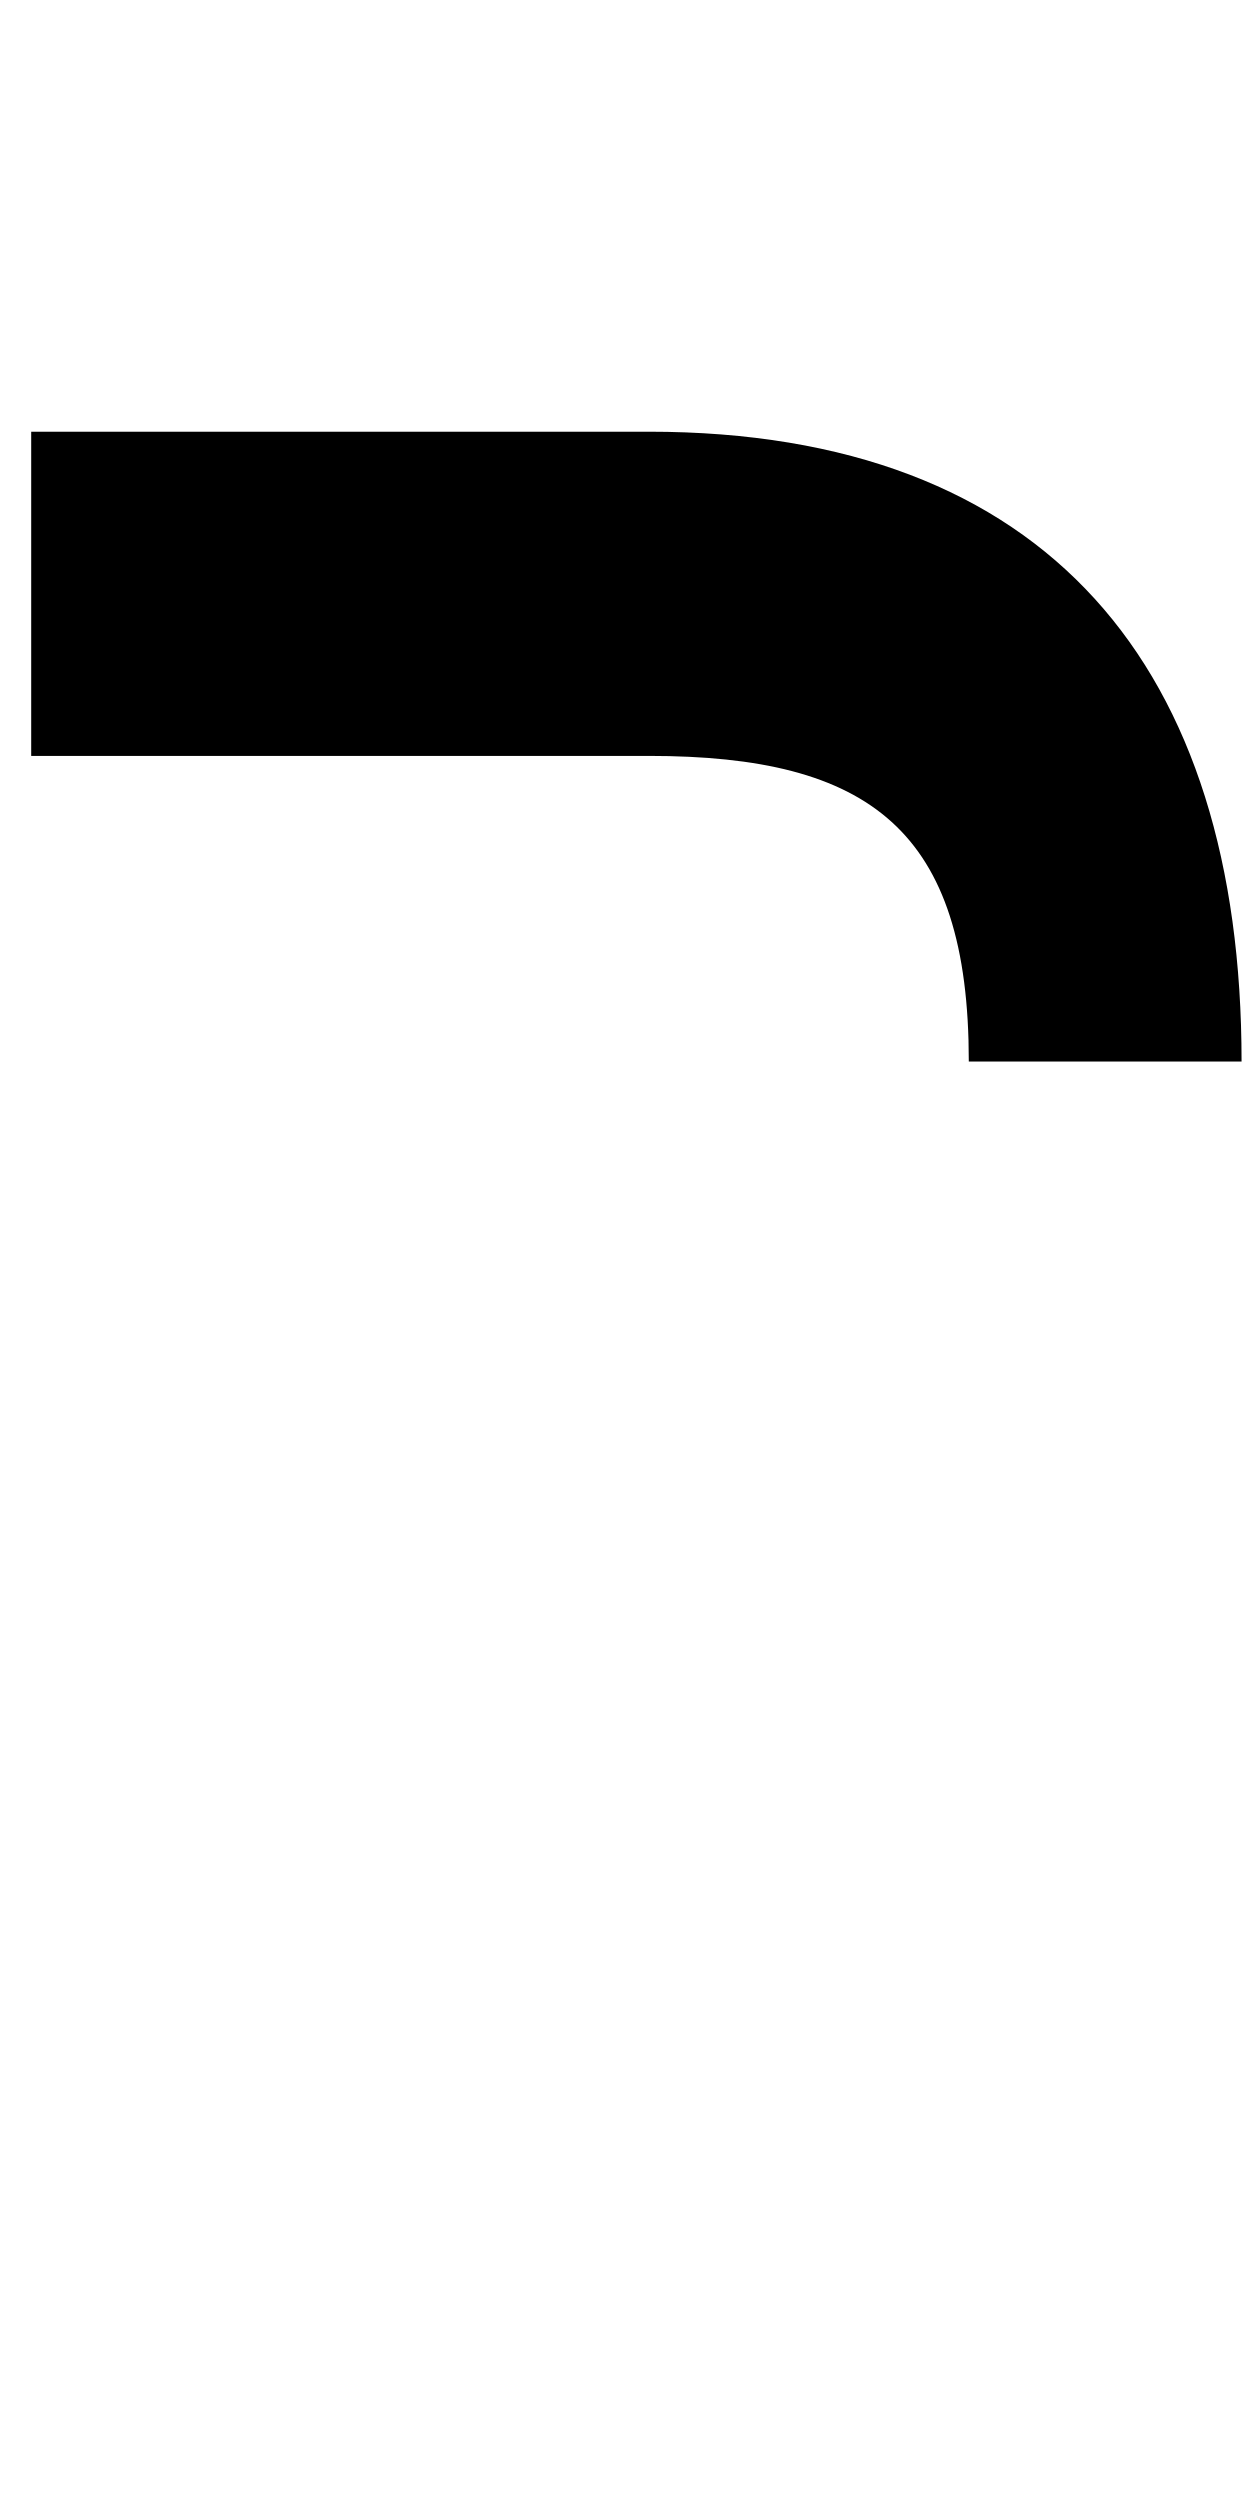
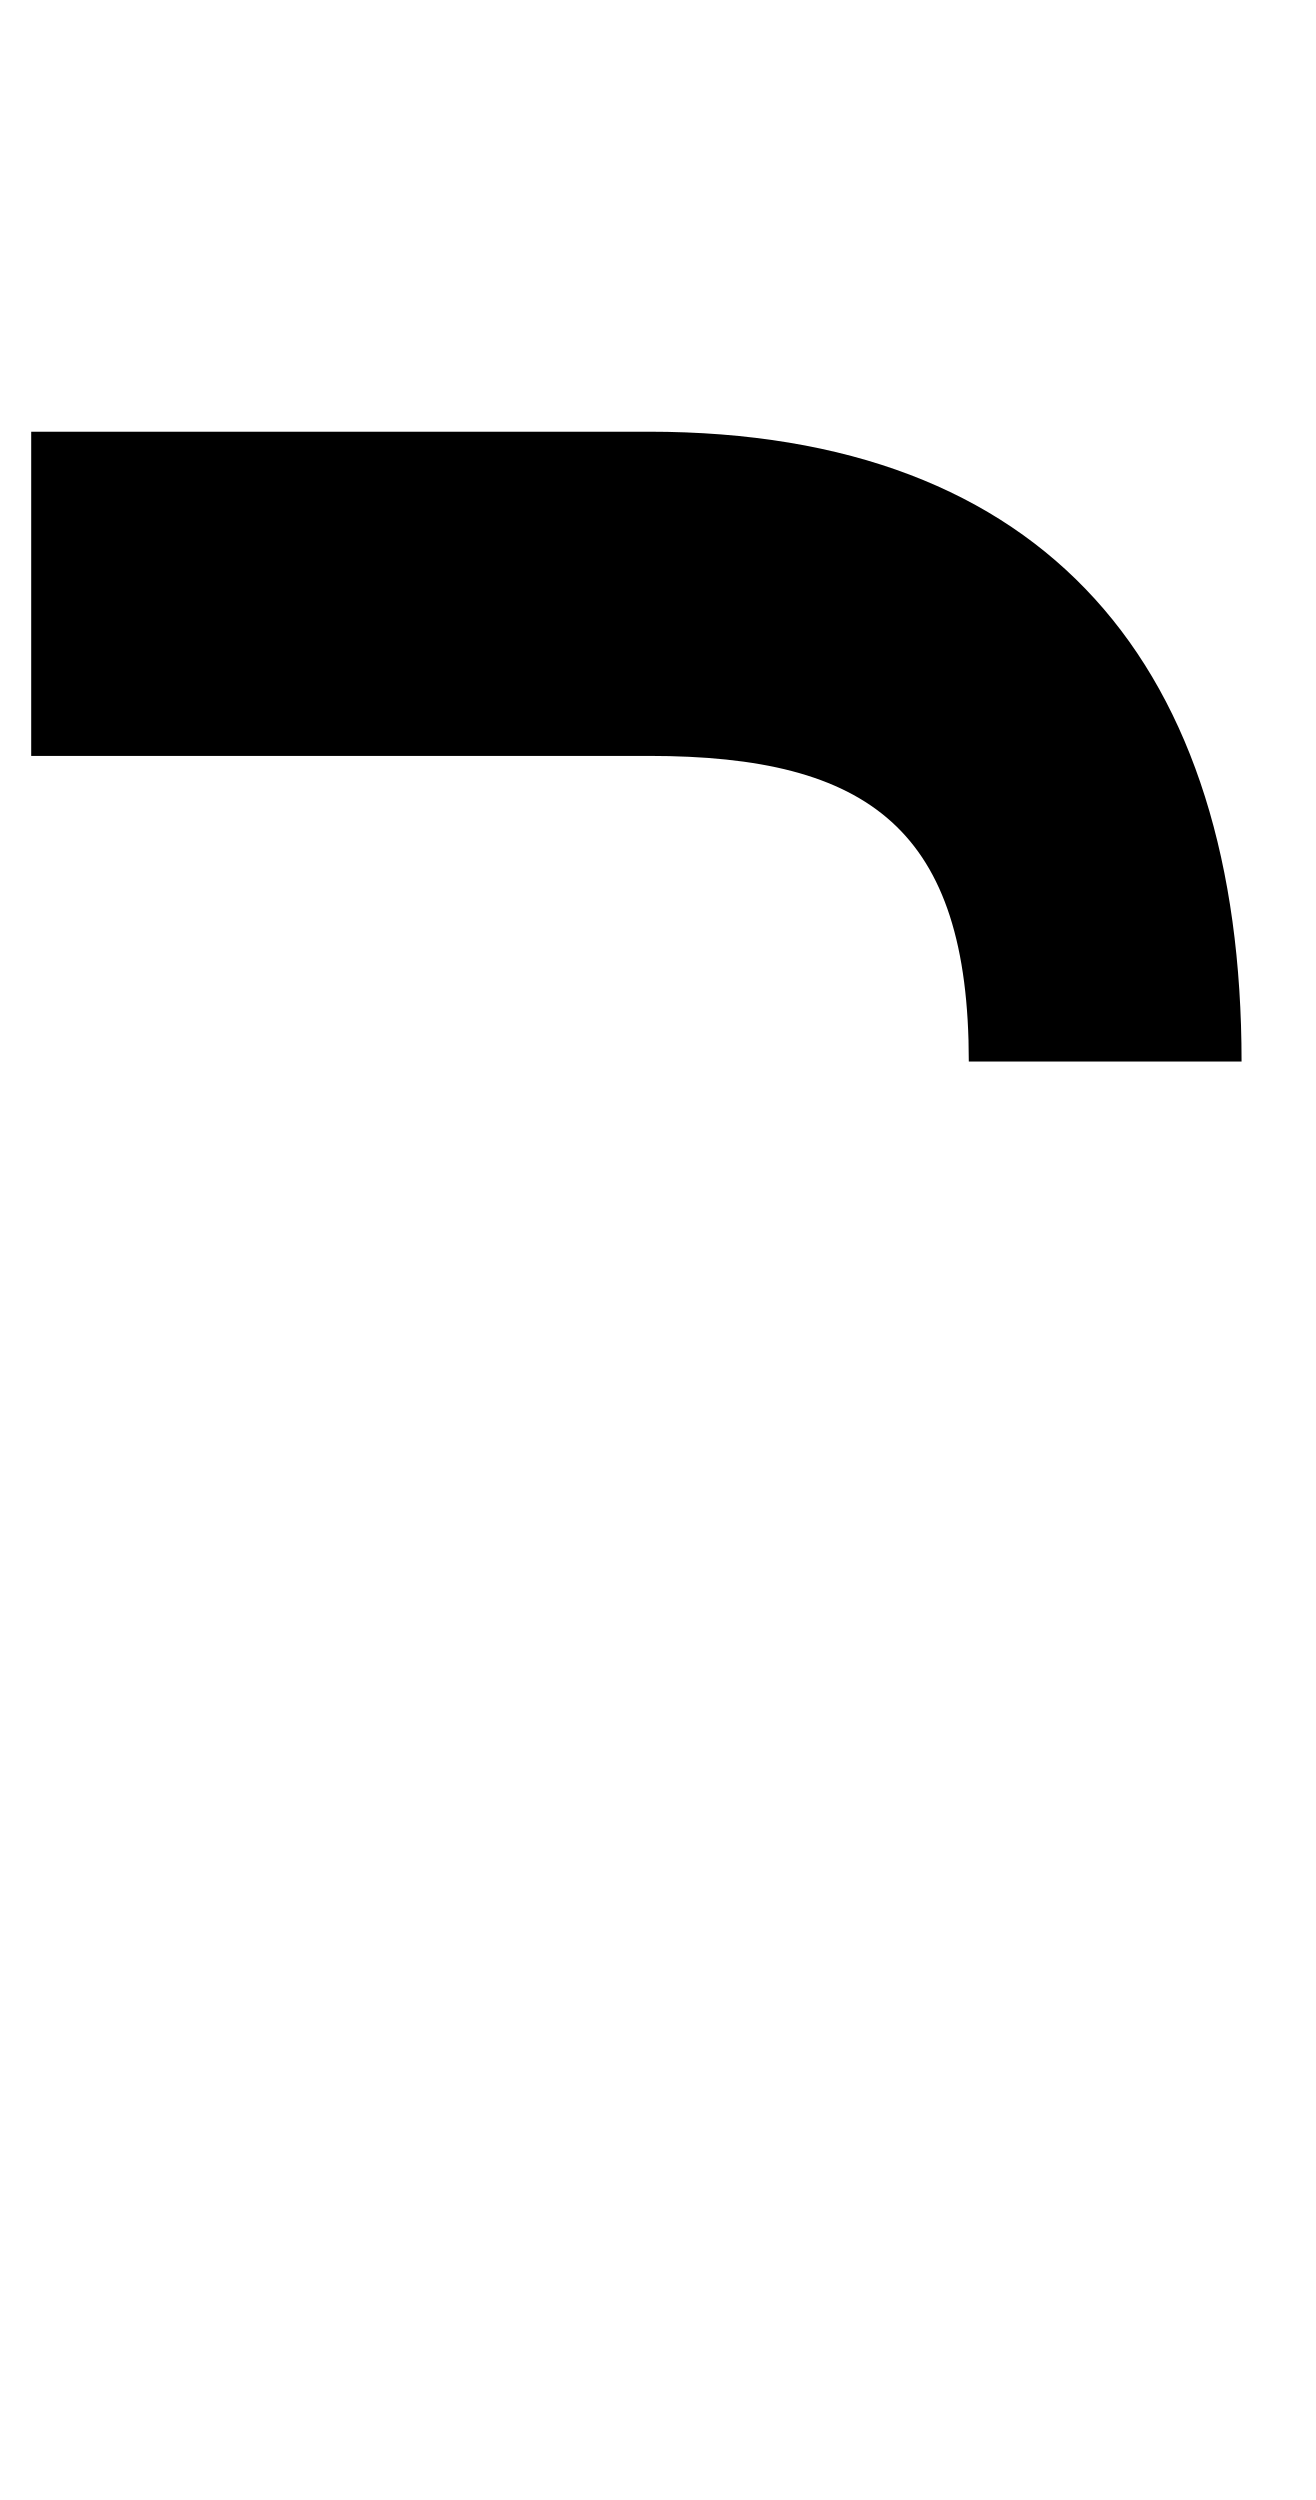
- <svg xmlns="http://www.w3.org/2000/svg" version="1.1" x="0px" y="0px" viewBox="0 0 298 593" style="enable-background:new 0 0 298 593;" xml:space="preserve">
+ <svg xmlns="http://www.w3.org/2000/svg" version="1.1" x="0px" y="0px" viewBox="0 0 312 593" style="enable-background:new 0 0 312 593;" xml:space="preserve">
  <style type="text/css">
	.st0{fill:none;}
	.st1{fill:#E30613;}
	.st2{font-family:'SH-Maintenance-V2';}
	.st3{font-size:489px;}
	.st4{letter-spacing:-19;}
	.st5{letter-spacing:-29;}
	.st6{letter-spacing:-9;}
	.st7{letter-spacing:9;}
	.st8{letter-spacing:-39;}
	.st9{display:none;}
	.st10{display:inline;}
</style>
  <g id="_x5F_V1">
    <g id="E_00000051360959627468142820000017544460044616440767_">
	</g>
    <g id="C">
	</g>
    <g id="N_x5F_3">
	</g>
    <g id="A">
	</g>
    <g id="N_00000054254949360326627830000005329152182886584764_">
	</g>
    <g id="e">
	</g>
    <g id="T">
	</g>
    <g id="N_00000127748963548567887910000006918738376549339794_">
	</g>
    <g id="I">
	</g>
    <g id="A1">
	</g>
    <g id="M">
	</g>
    <g id="R">
	</g>
    <g id="O_00000083778567647030904660000008843847121500168630_">
	</g>
    <g id="F">
	</g>
    <g id="N">
	</g>
    <g id="E">
	</g>
    <g id="P">
	</g>
    <g id="O">
	</g>
  </g>
  <g id="Ebene_20">
    <text transform="matrix(1 0 0 1 -10128.524 1054.634)">
      <tspan x="0" y="0" class="st1 st2 st4" style="font-size:490px;">M</tspan>
      <tspan x="604.7" y="0" class="st1 st2" style="font-size:490px;">A</tspan>
      <tspan x="965.8" y="0" class="st1 st2 st4" style="font-size:490px;">I</tspan>
      <tspan x="1090.7" y="0" class="st1 st2" style="font-size:490px;">NTENANCE</tspan>
    </text>
    <rect x="-13166.9" y="709.6" class="st0" width="1722.6" height="412.6" />
    <text transform="matrix(1 0 0 1 -13166.936 1059.489)">
      <tspan x="0" y="0" class="st1 st2" style="font-size:490px;">OPEN</tspan>
      <tspan x="1660.1" y="0" class="st1 st2 st6" style="font-size:485px;"> </tspan>
    </text>
    <text transform="matrix(1 0 0 1 -11330.94 1069.107)">
      <tspan x="0" y="0" class="st1 st2 st4" style="font-size:490px;">F</tspan>
      <tspan x="252.8" y="0" class="st1 st2" style="font-size:490px;">O</tspan>
      <tspan x="634.1" y="0" class="st1 st2" style="font-size:490px; letter-spacing:-167;"> </tspan>
      <tspan x="602.7" y="0" class="st1 st2" style="font-size:490px;">R</tspan>
    </text>
  </g>
  <g id="Hilfslinien">
    <rect x="-5876.4" y="682.7" class="st0" width="7398.2" height="466.4" />
    <text transform="matrix(1 0 0 1 -5876.373 1031.88)">
      <tspan x="0" y="0" class="st1 st2 st3 st4">WE</tspan>
      <tspan x="739.4" y="0" class="st1 st2 st3 st5">G</tspan>
      <tspan x="1081.2" y="0" class="st1 st2 st3 st6">E</tspan>
      <tspan x="1468.4" y="0" class="st1 st2 st3">N </tspan>
      <tspan x="1939.8" y="0" class="st1 st2 st3 st7">U</tspan>
      <tspan x="2312" y="0" class="st1 st2 st3 st6">M</tspan>
      <tspan x="2736.9" y="0" class="st1 st2 st3">B</tspan>
      <tspan x="3081.2" y="0" class="st1 st2 st3 st4">A</tspan>
      <tspan x="3439.1" y="0" class="st1 st2 st3">U </tspan>
      <tspan x="3910" y="0" class="st1 st2 st3 st5">G</tspan>
      <tspan x="4268.4" y="0" class="st1 st2 st3">E</tspan>
      <tspan x="4585.3" y="0" class="st1 st2 st3 st8">Ö</tspan>
      <tspan x="4926.6" y="0" class="st1 st2 st3">FFNET</tspan>
    </text>
  </g>
  <g id="T_00000151528559115874515910000005984389023753216649_">
    <path class="st9" d="M77,452.2V102.4h76.9v349.8H77z" />
    <path d="M7.4,102.4h146.5c94.6,0,140.6,55.9,140.6,149.4h-64.7c0-54.9-23.5-72.5-75.9-72.5H7.4V102.4z" />
  </g>
  <g id="E_00000150082740960534394650000001756674408269680310_" class="st9">
    <path class="st10" d="M-111.8,452.1V156.4h-63.8v295.6H-111.8z" />
    <path class="st10" d="M-234.1,353.3h140.9c0,0,13.3-74.6,23.6-132.1h-61.9l-11.8,74.6h-90.8V353.3z" />
    <path class="st10" d="M-175.6,452.1h140.9c0,0,13.3-74.6,23.6-132.1H-73l-11.8,74.6h-90.8V452.1z" />
    <path class="st10" d="M-80.3,186.3h60.9c-7.9-43.7-15.2-84.5-15.2-84.5h-140.9v57.5h90.8L-80.3,186.3z" />
  </g>
  <g id="N_00000099632580371903072950000016892054108610634910_" class="st9">
    <path class="st10" d="M-351.8,451.9l93.9-349.3h-69L-387,340.4h-1l-56.3-237.7h-77.3l-41.6,152.6h70.4l9.8-41.6h1l58.7,237.7   L-351.8,451.9z" />
    <rect x="-569" y="102.6" class="st10" width="76.8" height="349.3" />
  </g>
  <g id="F_00000114769032895886322120000014247326199313495697_" class="st9">
    <path class="st10" d="M-761.3,451.9h-76.8V102.7h245.5v64.5h-168.7V248h146.2v59.7h-146.2V451.9z" />
  </g>
  <g id="F_00000173141720675959051990000004486108456543280518_" class="st9">
    <path class="st10" d="M-1047.6,451.6h132.8V169.3h-54.9v217.1h-77.9V451.6z" />
    <path class="st10" d="M-1015.6,451.7c0-18,2.9-33.6,10.7-46.8c6.8-12.2,16.6-23.4,28.3-31.2c11.7-7.8,25.4-13.7,40-17.6   c14.6-3.9,30.2-5.9,70.2-5.9v-81.4c-52.2,0-76.6,3.9-100,12.2c-23.4,8.8-44.4,20-61.9,36.1c-17.6,16.6-31.2,35.1-41.4,57.5   c-9.8,22.9-14.1,48.8-14.1,77H-1015.6z" />
    <polygon class="st10" points="-866.3,100.7 -969.7,100.7 -969.7,383 -914.8,383 -914.8,165.8 -866.3,165.8  " />
  </g>
  <g id="Ö" class="st9">
    <path class="st10" d="M-1429.6,278.8c0-103.7,64.1-184.4,171.6-184.4c107.6,0,171.6,80.7,171.6,184.4   c0,100.7-64.1,181.4-171.6,181.4C-1365.5,460.2-1429.6,379.5-1429.6,278.8z M-1352.8,278.8c0,58.2,25.9,116.9,94.9,116.9   c68.9,0,94.9-58.7,94.9-116.9c0-61.1-25.9-119.8-94.9-119.8C-1326.9,159-1352.8,217.6-1352.8,278.8z" />
    <rect x="-1291.2" y="191.7" class="st10" width="66" height="57.2" />
    <rect x="-1291.2" y="278.8" class="st10" width="66" height="57.2" />
  </g>
  <g id="E_00000056408675155028286430000005814045595369560991_" class="st9">
    <path class="st10" d="M-1458.6,452.2h-265V103.1h261.1v64.5h-184.4v74.8h169.2v59.7h-169.2v85.6h188.3V452.2z" />
  </g>
  <g id="G_00000142136150640176763200000005464168929300255362_" class="st9">
    <polygon class="st10" points="-2101,368 -2024.5,368 -2024.5,178.8 -1926.5,177.3 -1928,102.4 -2101.9,102.4  " />
    <polygon class="st10" points="-2101,452.2 -1833.4,451.8 -1833.4,388.5 -2023.5,389.5 -2024.5,291.5 -2099.5,293  " />
    <path class="st10" d="M-1933.4,451.8h101c10.8-7.4,23-15.2,33.8-22.5c11.8-8.3,21.1-17.2,30.9-26.5c8.3-8.3,15.2-18.6,21.6-32.3   c4.4-11.8,8.3-26,8.3-42.6c0-16.7-3.9-30.9-9.3-44.6c-6.4-12.7-14.7-23.5-25.5-32.3c-10.8-8.8-23-16.2-36.8-21.1   c-13.2-4.9-28.9-6.9-43.1-6.9c-20.6,0-37.7,3.4-53.9,10.8c-15.2,6.4-28.9,16.2-37.7,27.9c-10.8,12.7-18.1,27-23,43.1   c-5.9,17.2-8.3,35.3-6.9,53.9h64.2c0-9.8,1.5-17.6,3.4-27.4c1.5-9.3,3.4-16.7,8.8-25c2.9-7.4,9.3-13.2,16.2-17.6   c6.4-5.4,14.7-7.4,25.5-7.4c14.2,0,26,4.9,35.8,14.7c9.3,7.8,14.2,21.1,14.2,36.8c0,10.3-2.5,20.1-6.9,27   c-5.4,8.3-10.8,15.7-17.2,21.6c-6.9,7.4-15.2,12.3-22.5,18.1c-8.3,4.9-16.7,10.8-24,15.7C-1890.2,423.8-1920.6,443.4-1933.4,451.8z   " />
  </g>
  <g id="U_00000122691519521168774280000013841469757125651126_" class="st9">
    <path class="st10" d="M-2255.7,463.6c-102.4-1.5-114.8-74.7-114.8-119.8v-242h77.7v238.5c0,24.3,0,55.9,37.1,57.9V463.6z" />
    <path class="st10" d="M-2533.8,101.9h77.7v238.5c0,25.2,0,57.9,41.1,57.9c36.6,0,45-24.7,45-58.9v-15.8h70.3v30.7   c0,77.2-57.4,109.4-116.3,109.4c-105.4,0-117.8-74.2-117.8-119.8V101.9z" />
  </g>
  <g id="A_00000004505667569094896160000014532079075801900974_" class="st9">
    <path class="st10" d="M-2689.3,203.9l-3,70.3l30,6.9v1l-247.3,61v75.2l121.9,33.4l15.2-61l-22.1-9.3v-1l244.4-61v-78.2   L-2689.3,203.9z" />
    <polygon class="st10" points="-2864.8,430.6 -2787.1,451.7 -2781.2,451.7 -2722.7,212.8 -2721.7,212.8 -2662.2,451.7    -2585.5,451.7 -2550.1,319.5 -2618.5,317.5 -2624.4,337.1 -2625.4,337.1 -2685.4,101.1 -2757.6,101.1 -2818.6,339.6 -2819.6,339.6     " />
  </g>
  <g id="B" class="st9">
    <path class="st10" d="M-3228.2,452.2V103.1h164.3c66.5,0,111.5,21.5,111.5,86.6c0,34.7-16.6,57.7-47.4,72.9   c43,12.2,64.1,45,64.1,88.5c0,70.9-60.1,101.2-123.2,101.2H-3228.2z M-3079.5,162.8h-71.9v81.7h77.8c27.4,0,46.9-12.2,46.9-41.6   C-3026.7,170.1-3052.2,162.8-3079.5,162.8z M-3151.4,392.6h82.2c29.8,0,56.7-9.8,56.7-46c0-35.7-22-49.9-55.3-49.9h-83.6V392.6z" />
  </g>
  <g id="M_00000134250281029563310950000003257287664879667615_" class="st9">
    <path class="st10" d="M-3485.4,335.1h75.5c-12.8-20.6-144.7-232.9-144.7-232.9h-77v350.1h72.1V217.4h1   C-3558.5,217.4-3521.7,276.2-3485.4,335.1z" />
    <path class="st10" d="M-3409.4,335.1c36.3-58.8,73.1-117.7,73.1-117.7h1v234.9h72.1V102.1h-77c0,0-131.9,212.3-144.7,232.9H-3409.4   z" />
  </g>
  <g id="U" class="st9">
    <path class="st10" d="M-3681.4,452.2h-247.3v-64.6h170.4v-285h76.9V452.2z M-3975.7,452.2V102.6h76.9v285h170.4v64.6H-3975.7z" />
  </g>
  <g id="N_00000154425763484525918430000008508601231558086807_" class="st9">
    <path class="st10" d="M-4226.2,452.2l93.9-349.3h-69l-60.2,237.7h-1l-56.3-237.7h-77.3l-41.6,152.6h70.4l9.8-41.6h1l58.7,237.7   L-4226.2,452.2z" />
    <rect x="-4443.4" y="103" class="st10" width="76.8" height="349.3" />
  </g>
  <g id="E_00000165205204584183719570000002201050886193303485_" class="st9">
    <path class="st10" d="M-4757.2,281.2h-64.3c0-107.2,80.4-171.1,180.8-171.1v76.5C-4698.8,186.6-4757.2,212.5-4757.2,281.2z" />
    <path class="st10" d="M-4649.3,381.1c0-68.7-58.5-94.5-116.5-94.5V210c100.4,0,180.8,63.8,180.8,171.1H-4649.3z" />
    <polygon class="st10" points="-4472.4,373.8 -4472.4,452.2 -4643.4,452.2 -4648.3,373.8  " />
    <path class="st10" d="M-4757.2,281.2c0,68.7,58.5,94.5,116.5,94.5v76.5c-100.4,0-180.8-63.8-180.8-171.1H-4757.2z" />
    <path class="st10" d="M-4791.6,86.7V4.4c26.8,0,53.1,4.9,76.5,12.7c23.4,8.8,43.4,20,60.9,36.1s31.2,34.6,40.9,57.5   c10.2,22.9,15.1,49.2,15.1,76.5h-69.2c0-18-3.4-32.7-10.2-45.8c-7.3-13.2-16.6-23.4-28.3-32.2c-11.7-7.8-25.8-13.6-40-18   C-4761.4,87.7-4776,86.7-4791.6,86.7z" />
  </g>
  <g id="G" class="st9">
    <path class="st10" d="M-4837.3,452.8h-48.9l-7.8-39.6c-27.4,35.2-62.1,47.9-95.8,47.9c-107.6,0-171.6-80.7-171.6-181.4   c0-103.7,64.1-184.4,171.6-184.4c71.4,0,139.4,43.5,147.2,123.2h-73.4c-9.3-39.1-37.2-58.7-73.8-58.7c-68.9,0-94.9,58.7-94.9,119.8   c0,58.2,25.9,116.9,94.9,116.9c50.4,0,78.7-26.4,83.1-75.3h-77.3v-57.2h146.7V452.8z" />
  </g>
  <g id="E_00000005963599347184841430000018193220976272044449_" class="st9">
    <path class="st10" d="M-5177,452.2h-265V103.1h261.1v64.5h-184.4v74.8h169.2v59.7h-169.2v85.6h188.3V452.2z" />
  </g>
  <g id="W" class="st9">
    <path class="st10" d="M-5708.4,219.2c-36.3,58.9-73.1,117.7-73.1,117.7h-1V102h-72.1v350.3h77c0,0,132-212.4,144.7-233H-5708.4z    M-5632.4,219.2h-75.5c12.8,20.6,144.7,233,144.7,233h77V102h-72.1v235h-1C-5559.3,337-5596.1,278.1-5632.4,219.2z" />
  </g>
  <g id="E_00000113322483045279252990000013609696148037364875_" class="st9">
    <path class="st10" d="M-6637.4,279.7h-64.9c0-108.1,81.1-172.5,182.4-172.5v77.2C-6578.4,184.4-6637.4,210.4-6637.4,279.7z" />
    <path class="st10" d="M-6525.8,380.5c0-69.3-59-95.4-117.5-95.4V208c101.3,0,182.4,64.4,182.4,172.5H-6525.8z" />
    <polygon class="st10" points="-6347.4,373.1 -6347.4,452.2 -6519.9,452.2 -6524.9,373.1  " />
    <path class="st10" d="M-6637.4,279.7c0,69.3,59,95.4,117.5,95.4v77.2c-101.3,0-182.4-64.4-182.4-172.5H-6637.4z" />
    <path class="st10" d="M-6669.4,83.6V0.5c27,0,53.6,4.9,77.2,12.8c23.6,8.8,43.7,20.2,61.4,36.4c17.7,16.2,31.5,34.9,41.3,58   c10.3,23.1,15.2,49.6,15.2,77.2h-69.8c0-18.2-3.4-32.9-10.3-46.2c-7.4-13.3-16.7-23.6-28.5-32.4c-11.8-7.9-26.1-13.8-40.3-18.2   C-6638.9,84.6-6653.6,83.6-6669.4,83.6z" />
  </g>
  <g id="C_00000112622374827432275670000003417328206733987971_" class="st9">
-     <path class="st10" d="M-6731.6,219.4h-74.5c-5.4-34.8-38.7-61.3-76.4-61.3c-69.1,0-95.1,58.8-95.1,120.1   c0,58.3,26,117.1,95.1,117.1c47,0,73.5-31.9,79.4-78.4h74.5c-7.8,87.7-67.6,143.1-153.9,143.1c-107.8,0-172-80.9-172-181.8   c0-103.9,64.2-184.7,172-184.7C-6806,93.4-6740.9,138.5-6731.6,219.4z" />
+     <path class="st10" d="M-6729.4,219.4h-74.5c-5.4-34.8-38.7-61.3-76.4-61.3c-69.1,0-95.1,58.8-95.1,120.1   c0,58.3,26,117.1,95.1,117.1c47,0,73.5-31.9,79.4-78.4h74.5c-7.8,87.7-67.6,143.1-153.9,143.1c-107.8,0-172-80.9-172-181.8   c0-103.9,64.2-184.7,172-184.7C-6803.9,93.4-6738.8,138.5-6729.4,219.4z" />
  </g>
  <g id="N_00000117657359395406629260000008490405748572120458_" class="st9">
    <path class="st10" d="M-7366.8,452.2h76.9V102.6h-76.9V452.2z" />
    <polygon class="st10" points="-7148.9,452.2 -7055.4,102.6 -7124,102.6 -7184.2,340.6 -7185.2,340.6 -7241.5,102.6 -7318.8,102.6    -7360.4,255.4 -7289.9,255.4 -7280.1,213.8 -7279.2,213.8 -7219.9,452.2  " />
  </g>
  <g id="A_00000070819818803741320060000005539798163125646774_" class="st9">
    <path class="st10" d="M-7549,203.9l-3,70.3l30,6.9v1l-247.3,61v75.2l121.9,33.4l15.2-61l-22.1-9.3v-1l244.4-61v-78.2L-7549,203.9z" />
    <polygon class="st10" points="-7724.6,430.6 -7646.9,451.7 -7641,451.7 -7582.5,212.8 -7581.5,212.8 -7522,451.7 -7445.3,451.7    -7409.9,319.5 -7478.2,317.5 -7484.1,337.4 -7485.1,337.4 -7545.1,101.1 -7617.4,101.1 -7678.4,339.6 -7679.4,339.6  " />
  </g>
  <g id="N_00000129165096651451788460000006894638935768142516_" class="st9">
    <path class="st10" d="M-8025.3,452.2h-72V102.4h76.4l146,234.7h1V102.4h72v349.9h-76.9L-8024.3,218h-1V452.2z" />
  </g>
  <g id="E_00000096737436898591806260000014476501128100374183_" class="st9">
    <path class="st10" d="M-8244.6,452.2V156.6h-63.8v295.6H-8244.6z" />
    <path class="st10" d="M-8366.9,353.5h140.9c0,0,13.3-74.6,23.6-132.1h-61.9l-11.8,74.6h-90.8V353.5z" />
    <path class="st10" d="M-8308.4,452.2h140.9c0,0,13.3-74.6,23.6-132.1h-61.9l-11.8,74.6h-90.8V452.2z" />
    <path class="st10" d="M-8213.2,186.5h60.9c-7.9-43.7-15.2-84.5-15.2-84.5h-140.9v57.5h90.8L-8213.2,186.5z" />
  </g>
  <g id="T_00000040572434587172107020000003403572265167091088_" class="st9">
    <path class="st10" d="M-8641.7,452.1h65.4V179.8h208.9V102h-274.3V452.1z" />
    <polygon class="st10" points="-8547.1,452.2 -8455.6,102 -8521.4,102 -8582.3,340.7 -8582.8,340.7 -8614,452.1  " />
  </g>
  <g id="N_00000162323512888102647520000008162614129556769983_" class="st9">
    <rect x="-8768.9" y="102.4" class="st10" width="76.8" height="349.2" />
    <path class="st10" d="M-9034,451.6h77.8l92.9-263.1h1l90.5,263.1h79.7l-130.6-349.2h-78.7L-9034,451.6z" />
  </g>
  <g id="I_00000075868811598525912980000008971315367424001668_" class="st9">
-     <text transform="matrix(1 0 0 1 -9177.292 451.5694)" class="st10 st2 st4" style="font-size:490px;">I</text>
-   </g>
-   <g id="A_00000047767008426511249760000015642639169606536113_" class="st9">
-     <polygon class="st10" points="-9271.5,451.6 -9177.8,451.6 -9177.8,398.1 -9207.7,398.1 -9207.7,161.6 -9271.5,161.6  " />
-     <polygon class="st10" points="-9385.9,348.1 -9221,348.1 -9221,167 -9207.7,167 -9207.7,103.2 -9385.9,103.2 -9385.9,167    -9274.5,167 -9274.5,284.3 -9385.9,284.3  " />
-     <path class="st10" d="M-9476.6,451.6h75.6c0.5-23.1,3.4-48.1,8.3-75.1c5.4-27,12.8-53.5,22.1-80c9.3-26,21.1-50.5,35.3-74.1   c14.2-23.1,30.4-42.7,48.6-58.4v-60.8h-238V169h165.4c-33.4,40.2-60.4,84.4-80.5,132.5C-9460.4,349.6-9472.7,399.6-9476.6,451.6z" />
+     <g class="st10">
+       <path d="M-9066.6,451.6h-76.9V101.7h76.9V451.6z" />
+     </g>
+   </g>
+   <g id="A_00000047767008426511249760000015642639169606536113_">
+     <polygon points="-9271.5,451.6 -9177.8,451.6 -9177.8,398.1 -9207.7,398.1 -9207.7,161.6 -9271.5,161.6  " />
+     <polygon points="-9385.9,348.1 -9221,348.1 -9221,167 -9207.7,167 -9207.7,103.2 -9385.9,103.2 -9385.9,167 -9274.5,167    -9274.5,284.3 -9385.9,284.3  " />
+     <path d="M-9476.6,451.6h75.6c0.5-23.1,3.4-48.1,8.3-75.1c5.4-27,12.8-53.5,22.1-80c9.3-26,21.1-50.5,35.3-74.1   c14.2-23.1,30.4-42.7,48.6-58.4v-60.8h-238V169h165.4c-33.4,40.2-60.4,84.4-80.5,132.5C-9460.4,349.6-9472.7,399.6-9476.6,451.6z" />
  </g>
  <g id="M_00000030454837118209363920000004010763359709145015_" class="st9">
    <path class="st10" d="M-9835.6,158.9h-153.8l0.5,216.7h-133.3v76.6h197.7L-9925,235h89.3V158.9z" />
    <polygon class="st10" points="-9584.8,103.7 -9660.9,103.7 -9660.9,452.2 -9524.7,452.2 -9524.7,388.3 -9584.8,388.3  " />
    <polygon class="st10" points="-9813.7,103.7 -9890.8,103.7 -9932.3,256.5 -9862,256 -9851.8,215 -9850.8,215 -9792.2,452.2    -9720.9,452.2 -9659.9,213.1 -9659,213.1 -9619.4,103.7 -9695.1,103.7 -9756.1,341 -9757.1,341  " />
  </g>
  <g id="R_00000005247159732225481780000017538744411482086332_" class="st9">
    <path class="st10" d="M-10620.3,179.2v-77c45.1,0,119.2,12.3,119.2,116.7c0,58.4-31.9,115.2-108.4,115.2h-30.4v-69.6h15.7   c33.8,0,58.4-8.3,58.4-44.6C-10565.9,179.2-10598.2,179.2-10620.3,179.2z" />
    <polygon class="st10" points="-10693.9,452.3 -10693.9,102.2 -10616.9,102.2 -10616.9,452.2  " />
    <path class="st10" d="M-10505.6,592.6h-70.6c18.1-74,53.9-143.7,103-203h-162.8v-64.7h234.4v59.8   C-10455.5,431.7-10490.4,515.1-10505.6,592.6z" />
  </g>
  <g id="O_00000139989076900347810750000014339682335261473418_" class="st9">
    <g class="st10">
      <path d="M-11059.1,278.6c0-103.9,64.2-184.7,172-184.7c107.8,0,172,80.9,172,184.7c0,100.9-64.2,181.8-172,181.8    C-10994.9,460.4-11059.1,379.5-11059.1,278.6z M-10982.2,278.6c0,58.3,26,117.1,95.1,117.1c69.1,0,95.1-58.8,95.1-117.1    c0-61.3-26-120.1-95.1-120.1C-10956.2,158.6-10982.2,217.4-10982.2,278.6z" />
    </g>
  </g>
  <g id="F_00000112611114215638550990000001535627271961867692_" class="st9">
-     <path class="st10" d="M-11258.5,452.3h132.8V170h-54.9v217.1h-77.9V452.3z" />
-     <path class="st10" d="M-11226.5,452.5c0-18,2.9-33.6,10.7-46.8c6.8-12.2,16.6-23.4,28.3-31.2c11.7-7.8,25.4-13.7,40-17.6   c14.6-3.9,30.2-5.9,70.2-5.9v-81.4c-52.2,0-76.6,3.9-100,12.2c-23.4,8.8-44.4,20-61.9,36.1c-17.6,16.6-31.2,35.1-41.5,57.5   c-9.8,22.9-14.1,48.8-14.1,77H-11226.5z" />
+     <path d="M-11258.5,452.3h132.8V170h-54.9v217.1h-77.9V452.3z" />
+     <path d="M-11226.5,452.5c0-18,2.9-33.6,10.7-46.8c6.8-12.2,16.6-23.4,28.3-31.2c11.7-7.8,25.4-13.7,40-17.6   c14.6-3.9,30.2-5.9,70.2-5.9v-81.4c-52.2,0-76.6,3.9-100,12.2c-23.4,8.8-44.4,20-61.9,36.1c-17.6,16.6-31.2,35.1-41.5,57.5   c-9.8,22.9-14.1,48.8-14.1,77H-11226.5z" />
    <polygon class="st10" points="-11077.2,101.4 -11180.6,101.4 -11180.6,383.7 -11125.7,383.7 -11125.7,166.6 -11077.2,166.6  " />
  </g>
  <g id="N_00000099642370421911350830000011672063677233731245_" class="st9">
    <path class="st10" d="M-11829,298.6l9.7,41.7h1l60.8-238.2h72l59.8,241.1h1l57.3-241.1h75.5l-94.1,350h-76.5l-59.3-238.2h-1   l-58.3,238.2h-77.9l-40.8-154.3L-11829,298.6z" />
  </g>
  <g id="E_00000111172922047511655530000000589010560551726259_" class="st9">
    <path class="st10" d="M-11911.5,452h-265.6V102.1h261.7v64.7h-184.7v75h169.5v59.8h-169.5v85.8h188.7V452z" />
  </g>
  <g id="P_00000129171892025599386490000003898456772564684721_" class="st9">
    <path class="st10" d="M-12464.6,461.2c104.6,0,116.8-73.6,116.8-118.8V220.2h-77.1c0,98.2,0,118.8,0,118.8c0,25,0,57.4-40.7,57.4   c-36.3,0-44.7-24.5-44.7-58.4v-15.7h-69.7v30.4C-12580,429.3-12523,461.2-12464.6,461.2z" />
    <polygon class="st10" points="-12424.9,344.9 -12347.8,344.9 -12347.8,167.1 -12221.1,167.1 -12221.1,102.3 -12424.9,102.3  " />
    <path class="st10" d="M-12221.1,112.3h-77.1v177.7h-126.7v64.8h203.7V112.3z" />
  </g>
  <g id="O_00000039126086928192479570000000753659908774239892_" class="st9">
    <polygon class="st10" points="-12609.8,103 -12686.6,103 -12686.6,387.5 -12856.8,387.5 -12856.8,452.1 -12609.8,452.1  " />
    <polygon class="st10" points="-12685.6,103 -13039.1,103 -13039.1,349.9 -12970.2,349.9 -12970.2,179.7 -12685.6,179.7  " />
    <polygon class="st10" points="-13034.7,103 -13111.5,103 -13111.5,452.1 -12840.1,452.1 -12840.1,387.5 -13034.7,387.5  " />
  </g>
</svg>
